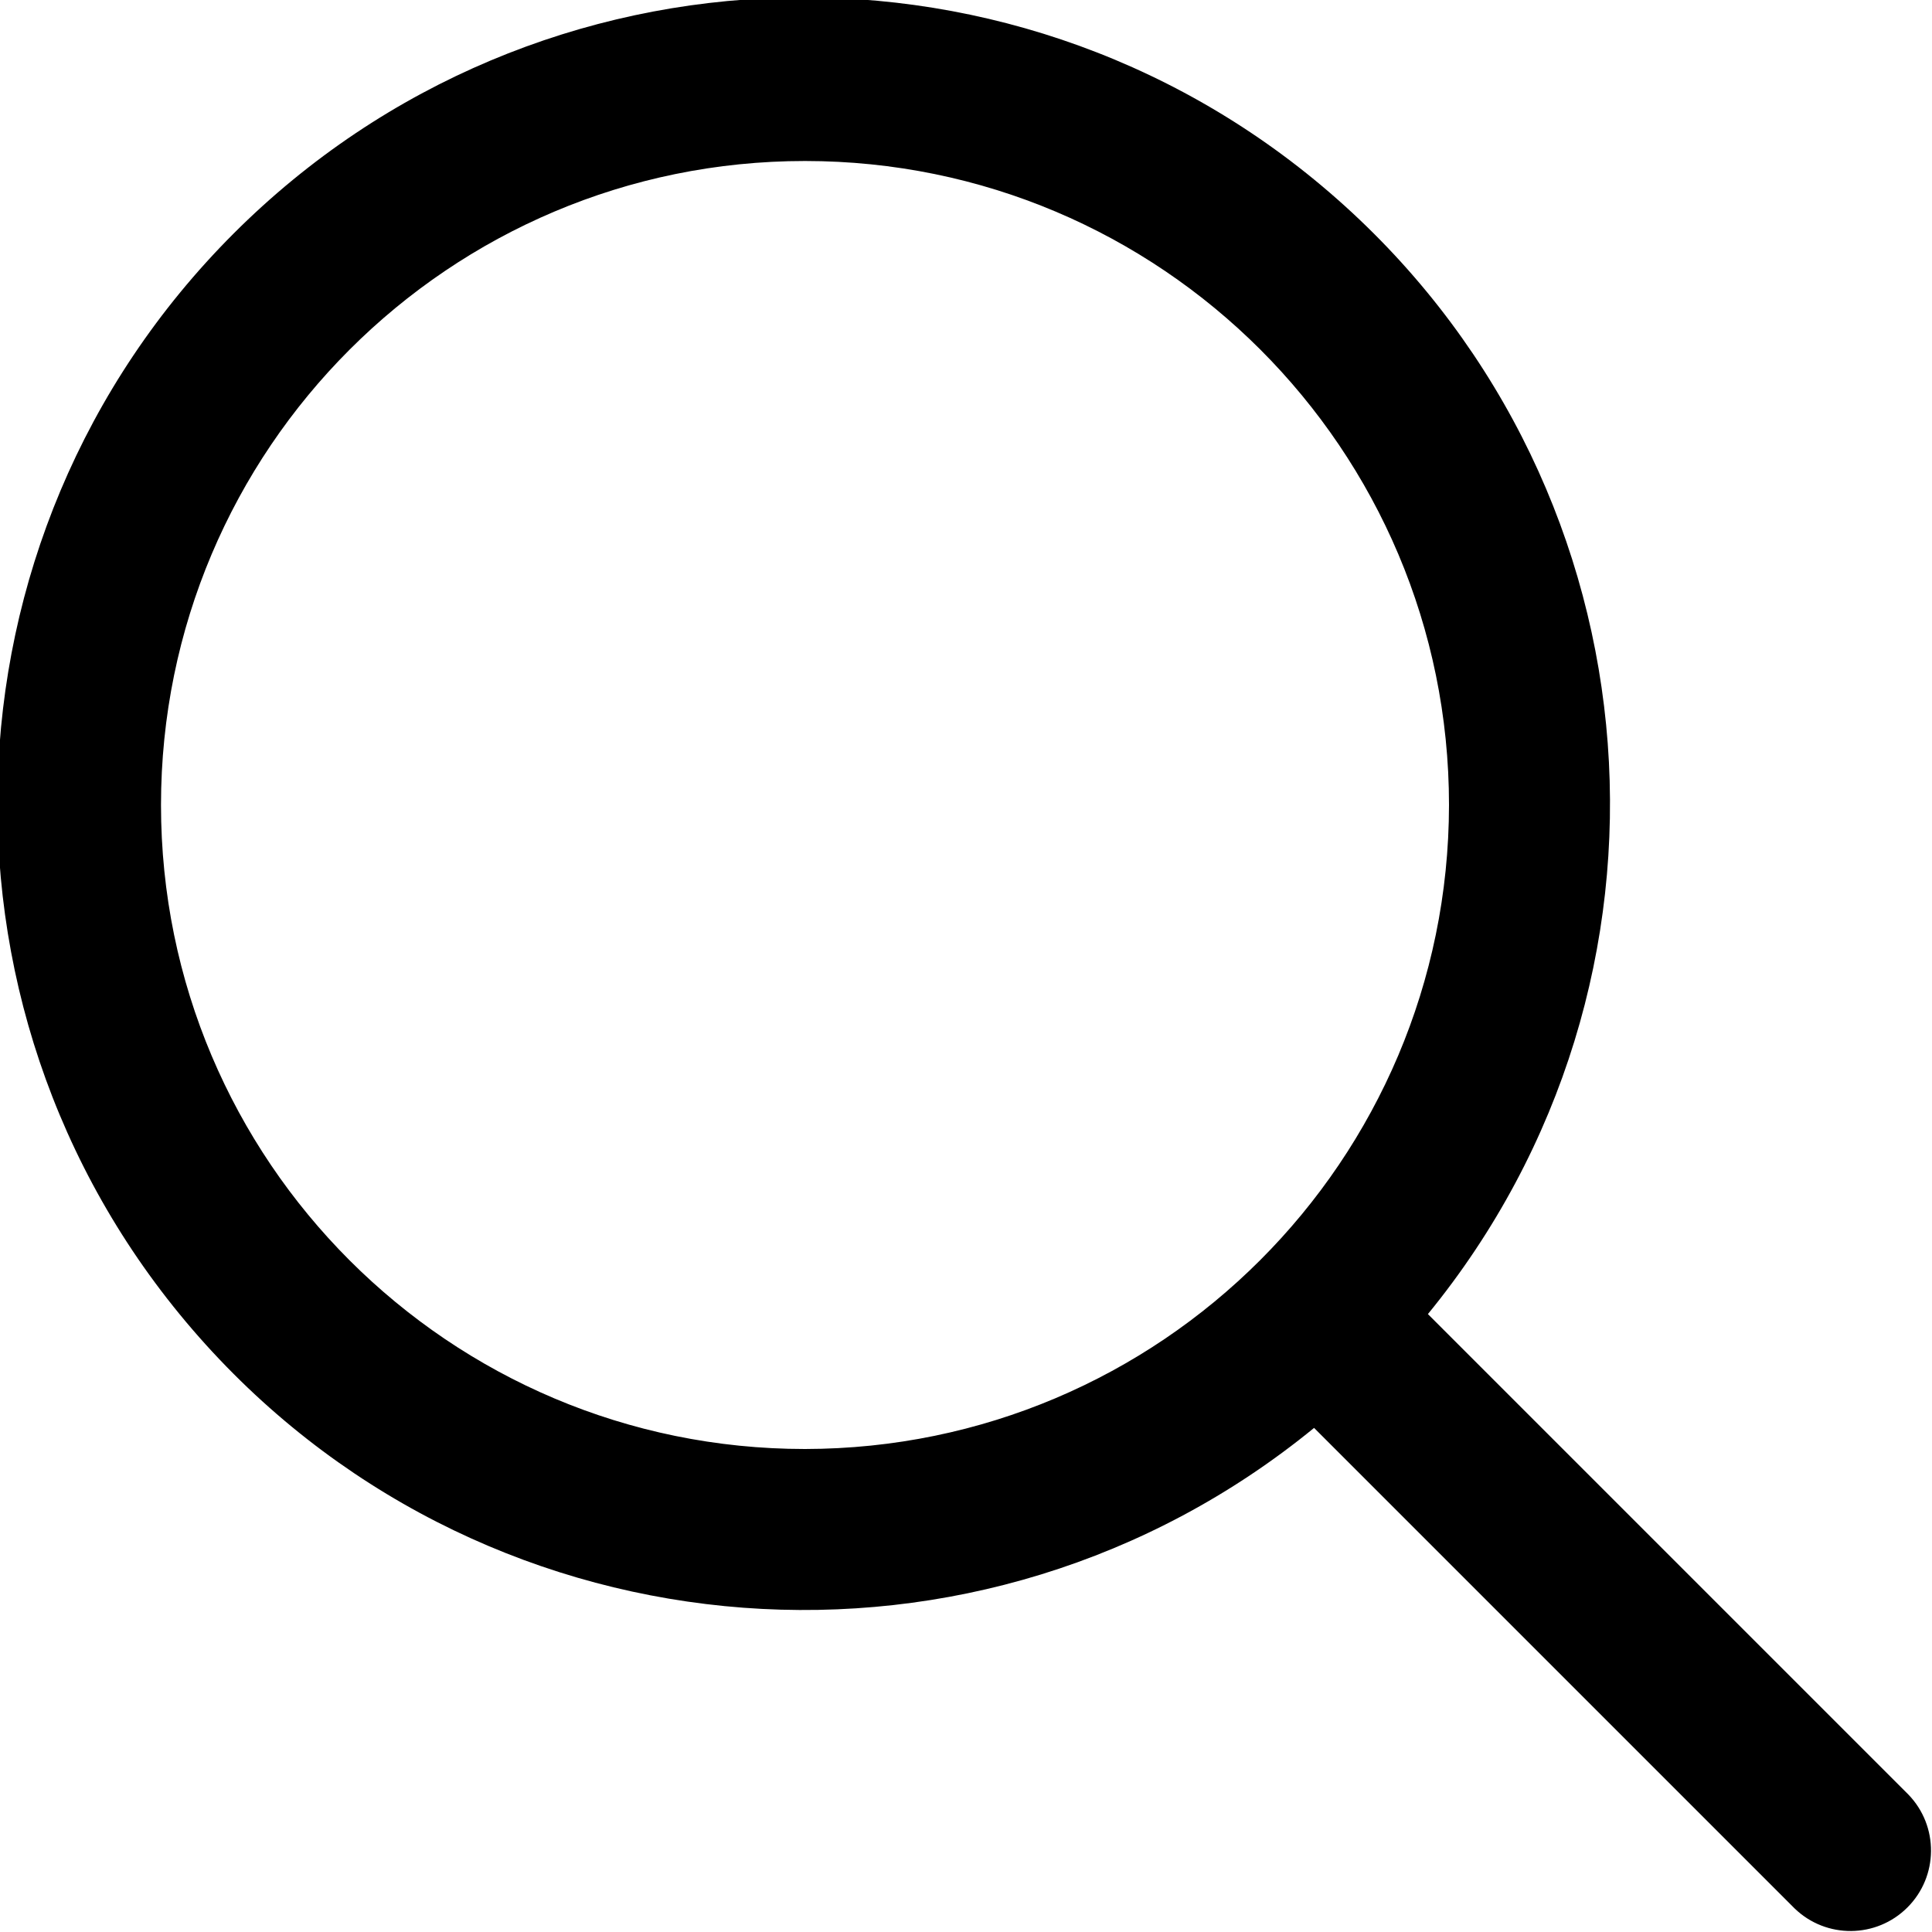
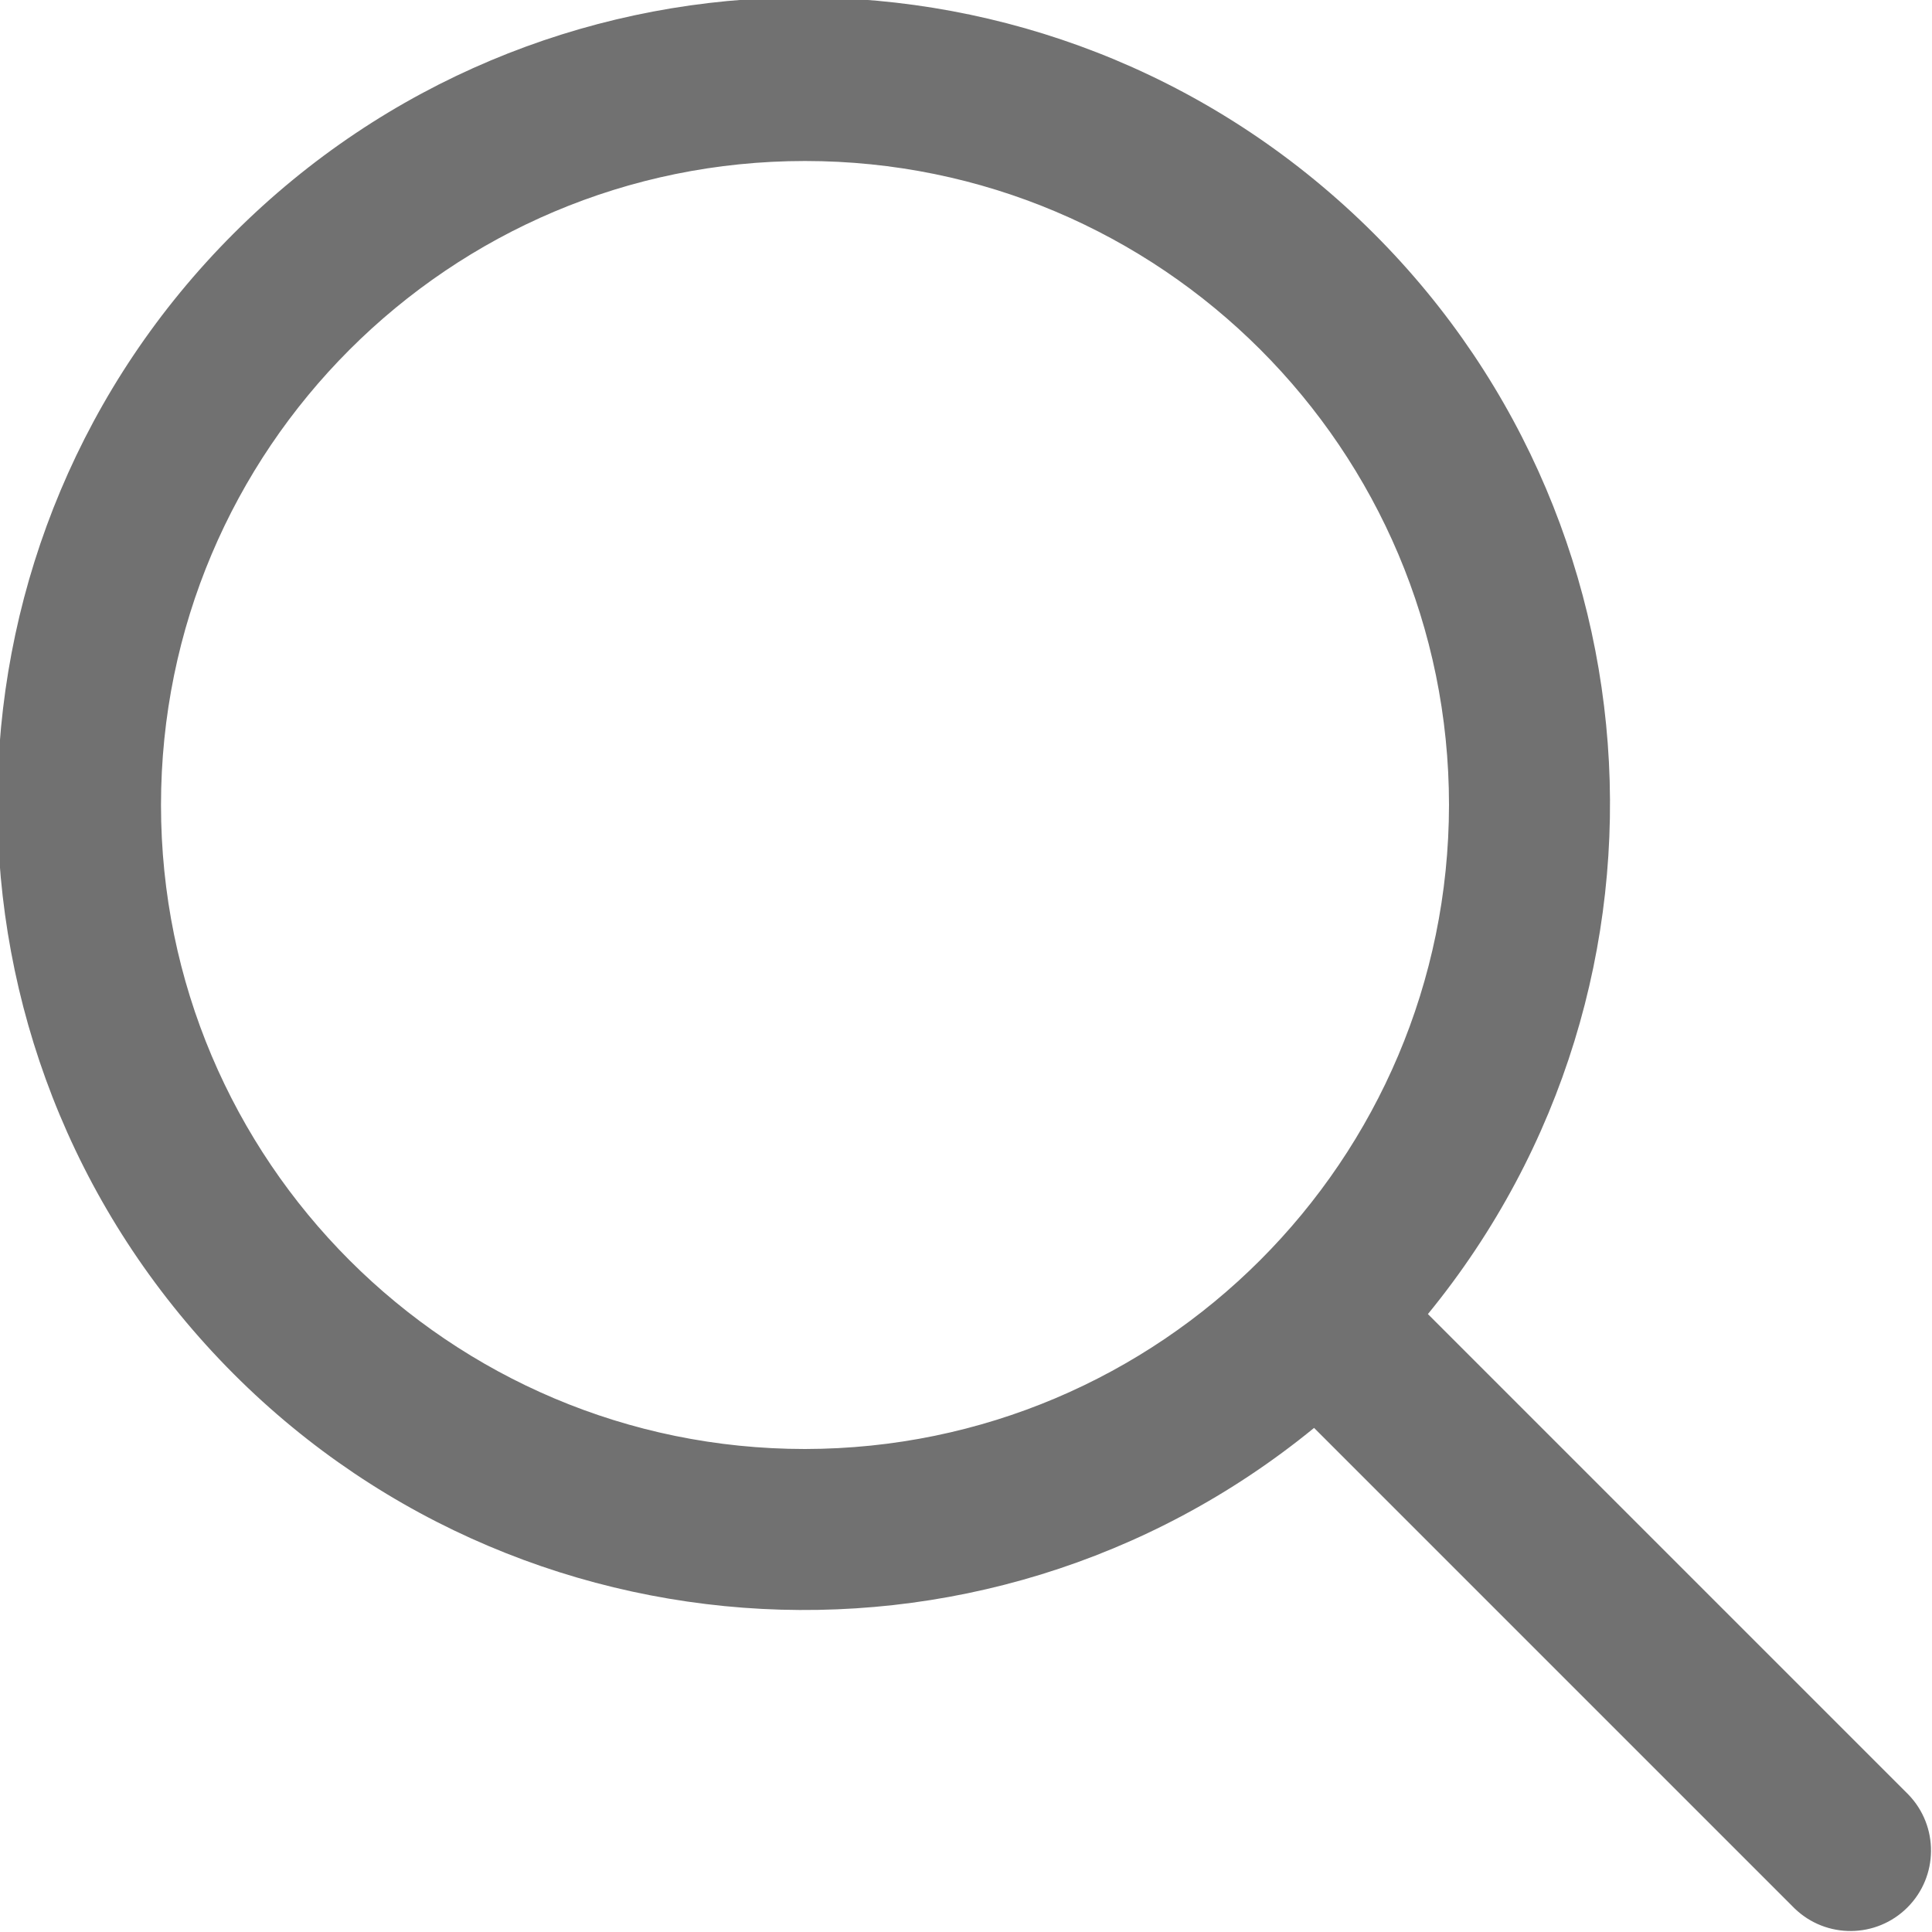
- <svg xmlns="http://www.w3.org/2000/svg" id="Outline" viewBox="0 0 24 24" width="512" height="512">
+ <svg xmlns="http://www.w3.org/2000/svg" fill="#717171" id="Outline" viewBox="0 0 24 24" width="512" height="512">
  <path d="M23.707,22.293l-5.969-5.969a10.016,10.016,0,1,0-1.414,1.414l5.969,5.969a1,1,0,0,0,1.414-1.414ZM10,18a8,8,0,1,1,8-8A8.009,8.009,0,0,1,10,18Z" />
</svg>
